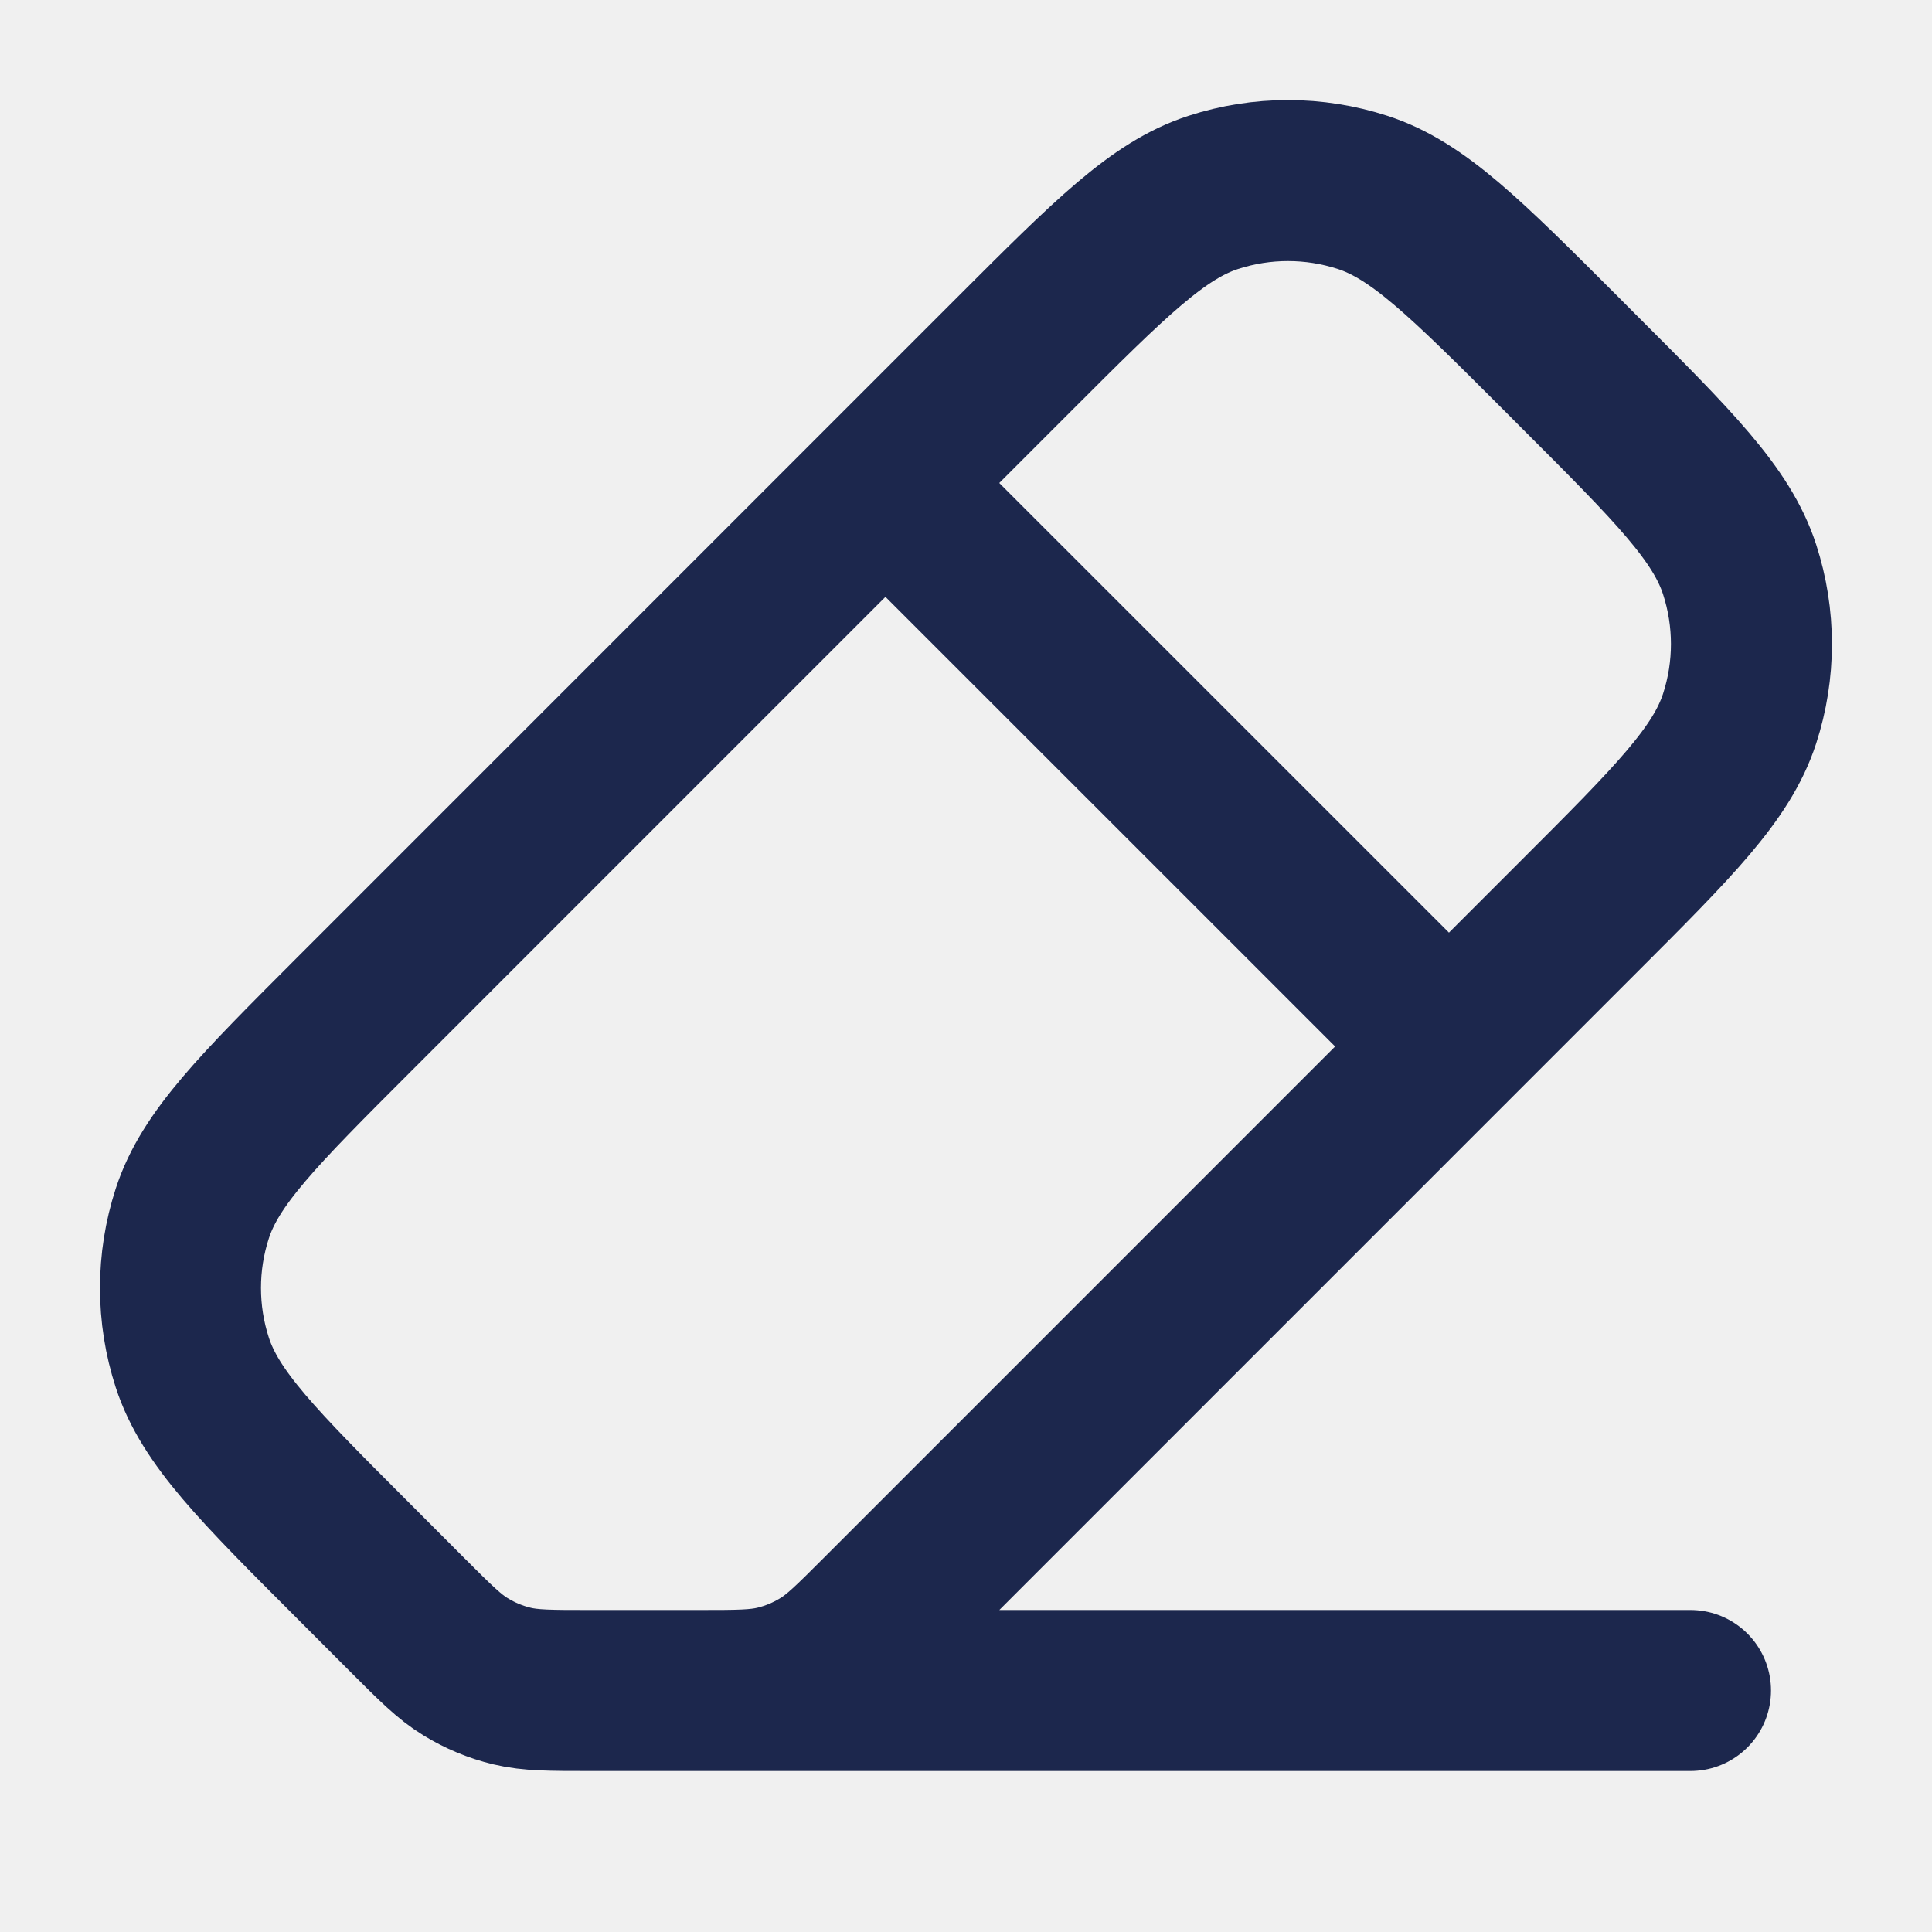
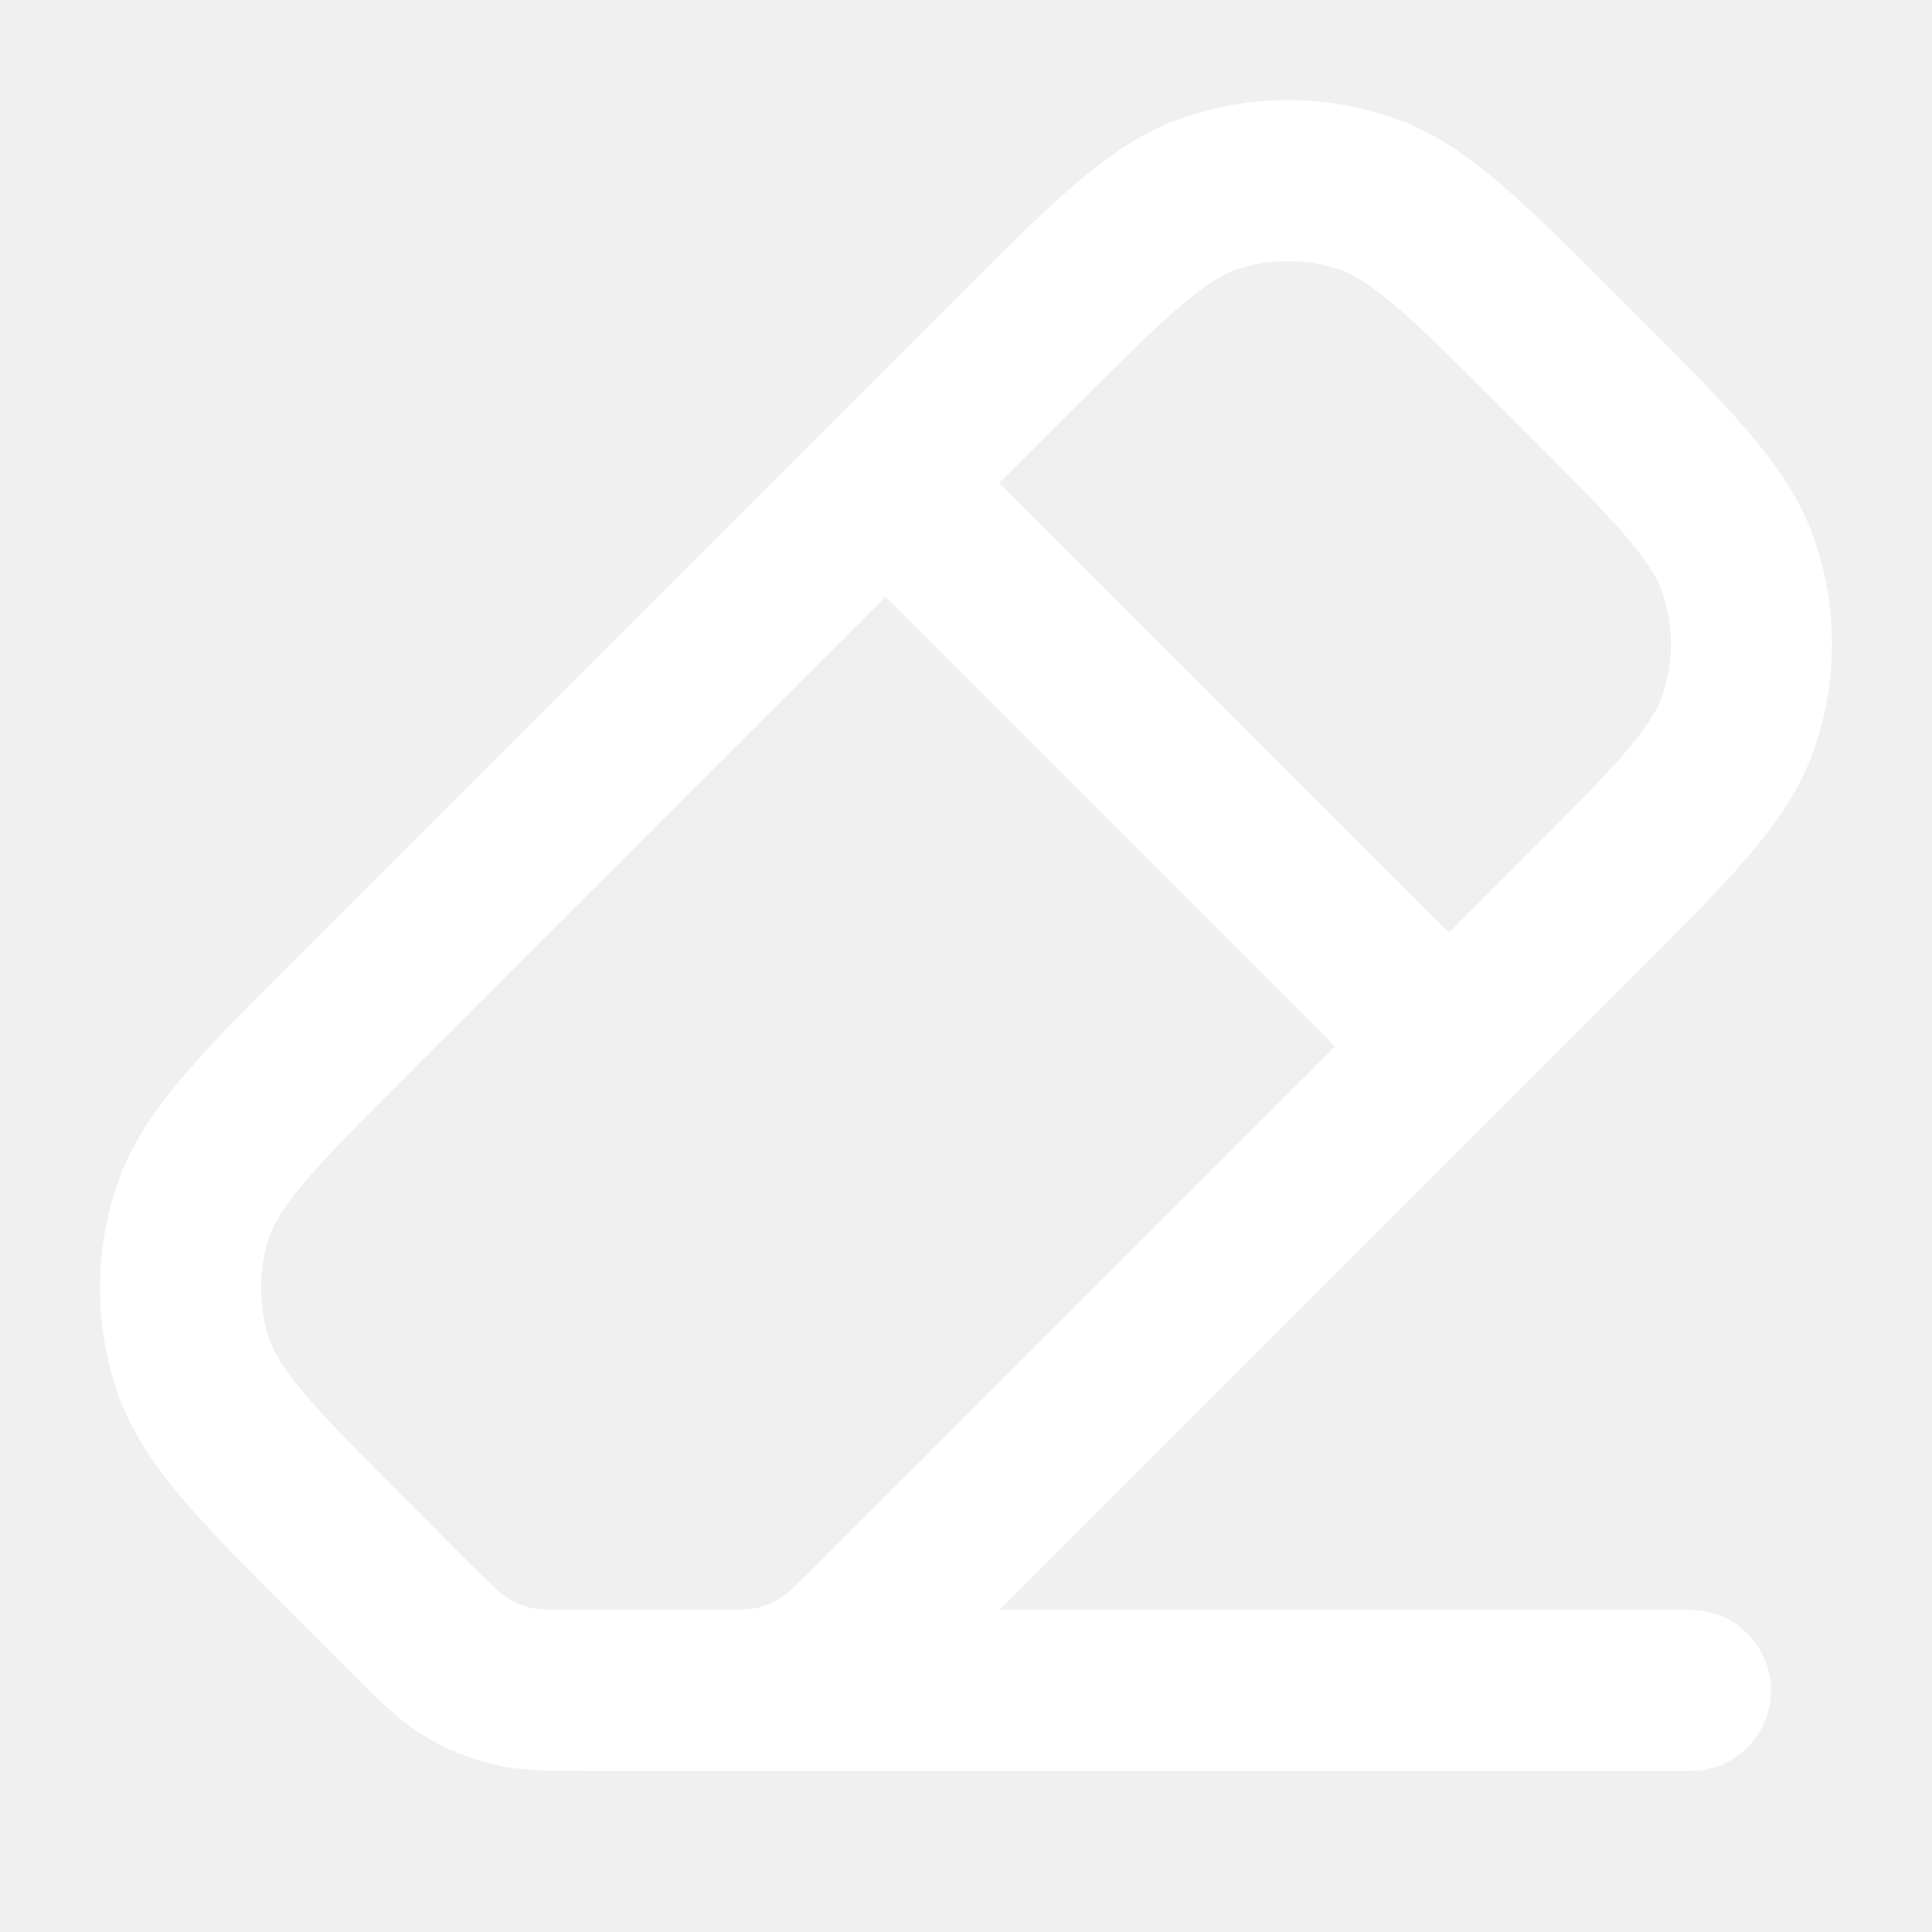
<svg xmlns="http://www.w3.org/2000/svg" width="800px" height="800px" viewBox="0 0 24 24" fill="none">
  <g id="SVGRepo_bgCarrier" stroke-width="0" />
  <g id="SVGRepo_tracerCarrier" stroke-linecap="round" stroke-linejoin="round" />
  <g id="SVGRepo_iconCarrier">
-     <path d="M18 13L10.999 6M21 21H8M10.937 20.063L19.605 11.394C20.794 10.206 21.387 9.612 21.61 8.927C21.806 8.325 21.806 7.676 21.61 7.073C21.387 6.388 20.794 5.794 19.605 4.606L19.394 4.394C18.206 3.206 17.612 2.612 16.927 2.39C16.324 2.194 15.675 2.194 15.072 2.39C14.387 2.612 13.793 3.206 12.605 4.394L4.394 12.606C3.206 13.794 2.612 14.388 2.389 15.073C2.193 15.675 2.193 16.325 2.389 16.927C2.612 17.612 3.206 18.206 4.394 19.394L5.062 20.063C5.408 20.409 5.581 20.582 5.783 20.705C5.962 20.815 6.157 20.896 6.361 20.945C6.591 21 6.836 21 7.325 21H8.674C9.163 21 9.408 21 9.638 20.945C9.842 20.896 10.037 20.815 10.216 20.705C10.418 20.582 10.591 20.409 10.937 20.063Z" stroke="#1C274D" stroke-width="2" stroke-linecap="round" stroke-linejoin="round" />
+     <path d="M18 13L10.999 6M21 21H8M10.937 20.063L19.605 11.394C20.794 10.206 21.387 9.612 21.61 8.927C21.806 8.325 21.806 7.676 21.61 7.073C21.387 6.388 20.794 5.794 19.605 4.606L19.394 4.394C18.206 3.206 17.612 2.612 16.927 2.39C16.324 2.194 15.675 2.194 15.072 2.39C14.387 2.612 13.793 3.206 12.605 4.394L4.394 12.606C3.206 13.794 2.612 14.388 2.389 15.073C2.193 15.675 2.193 16.325 2.389 16.927C2.612 17.612 3.206 18.206 4.394 19.394L5.062 20.063C5.408 20.409 5.581 20.582 5.783 20.705C5.962 20.815 6.157 20.896 6.361 20.945C6.591 21 6.836 21 7.325 21H8.674C9.163 21 9.408 21 9.638 20.945C9.842 20.896 10.037 20.815 10.216 20.705C10.418 20.582 10.591 20.409 10.937 20.063Z" stroke="#FFFFFF" stroke-width="2" stroke-linecap="round" stroke-linejoin="round" />
  </g>
</svg>
